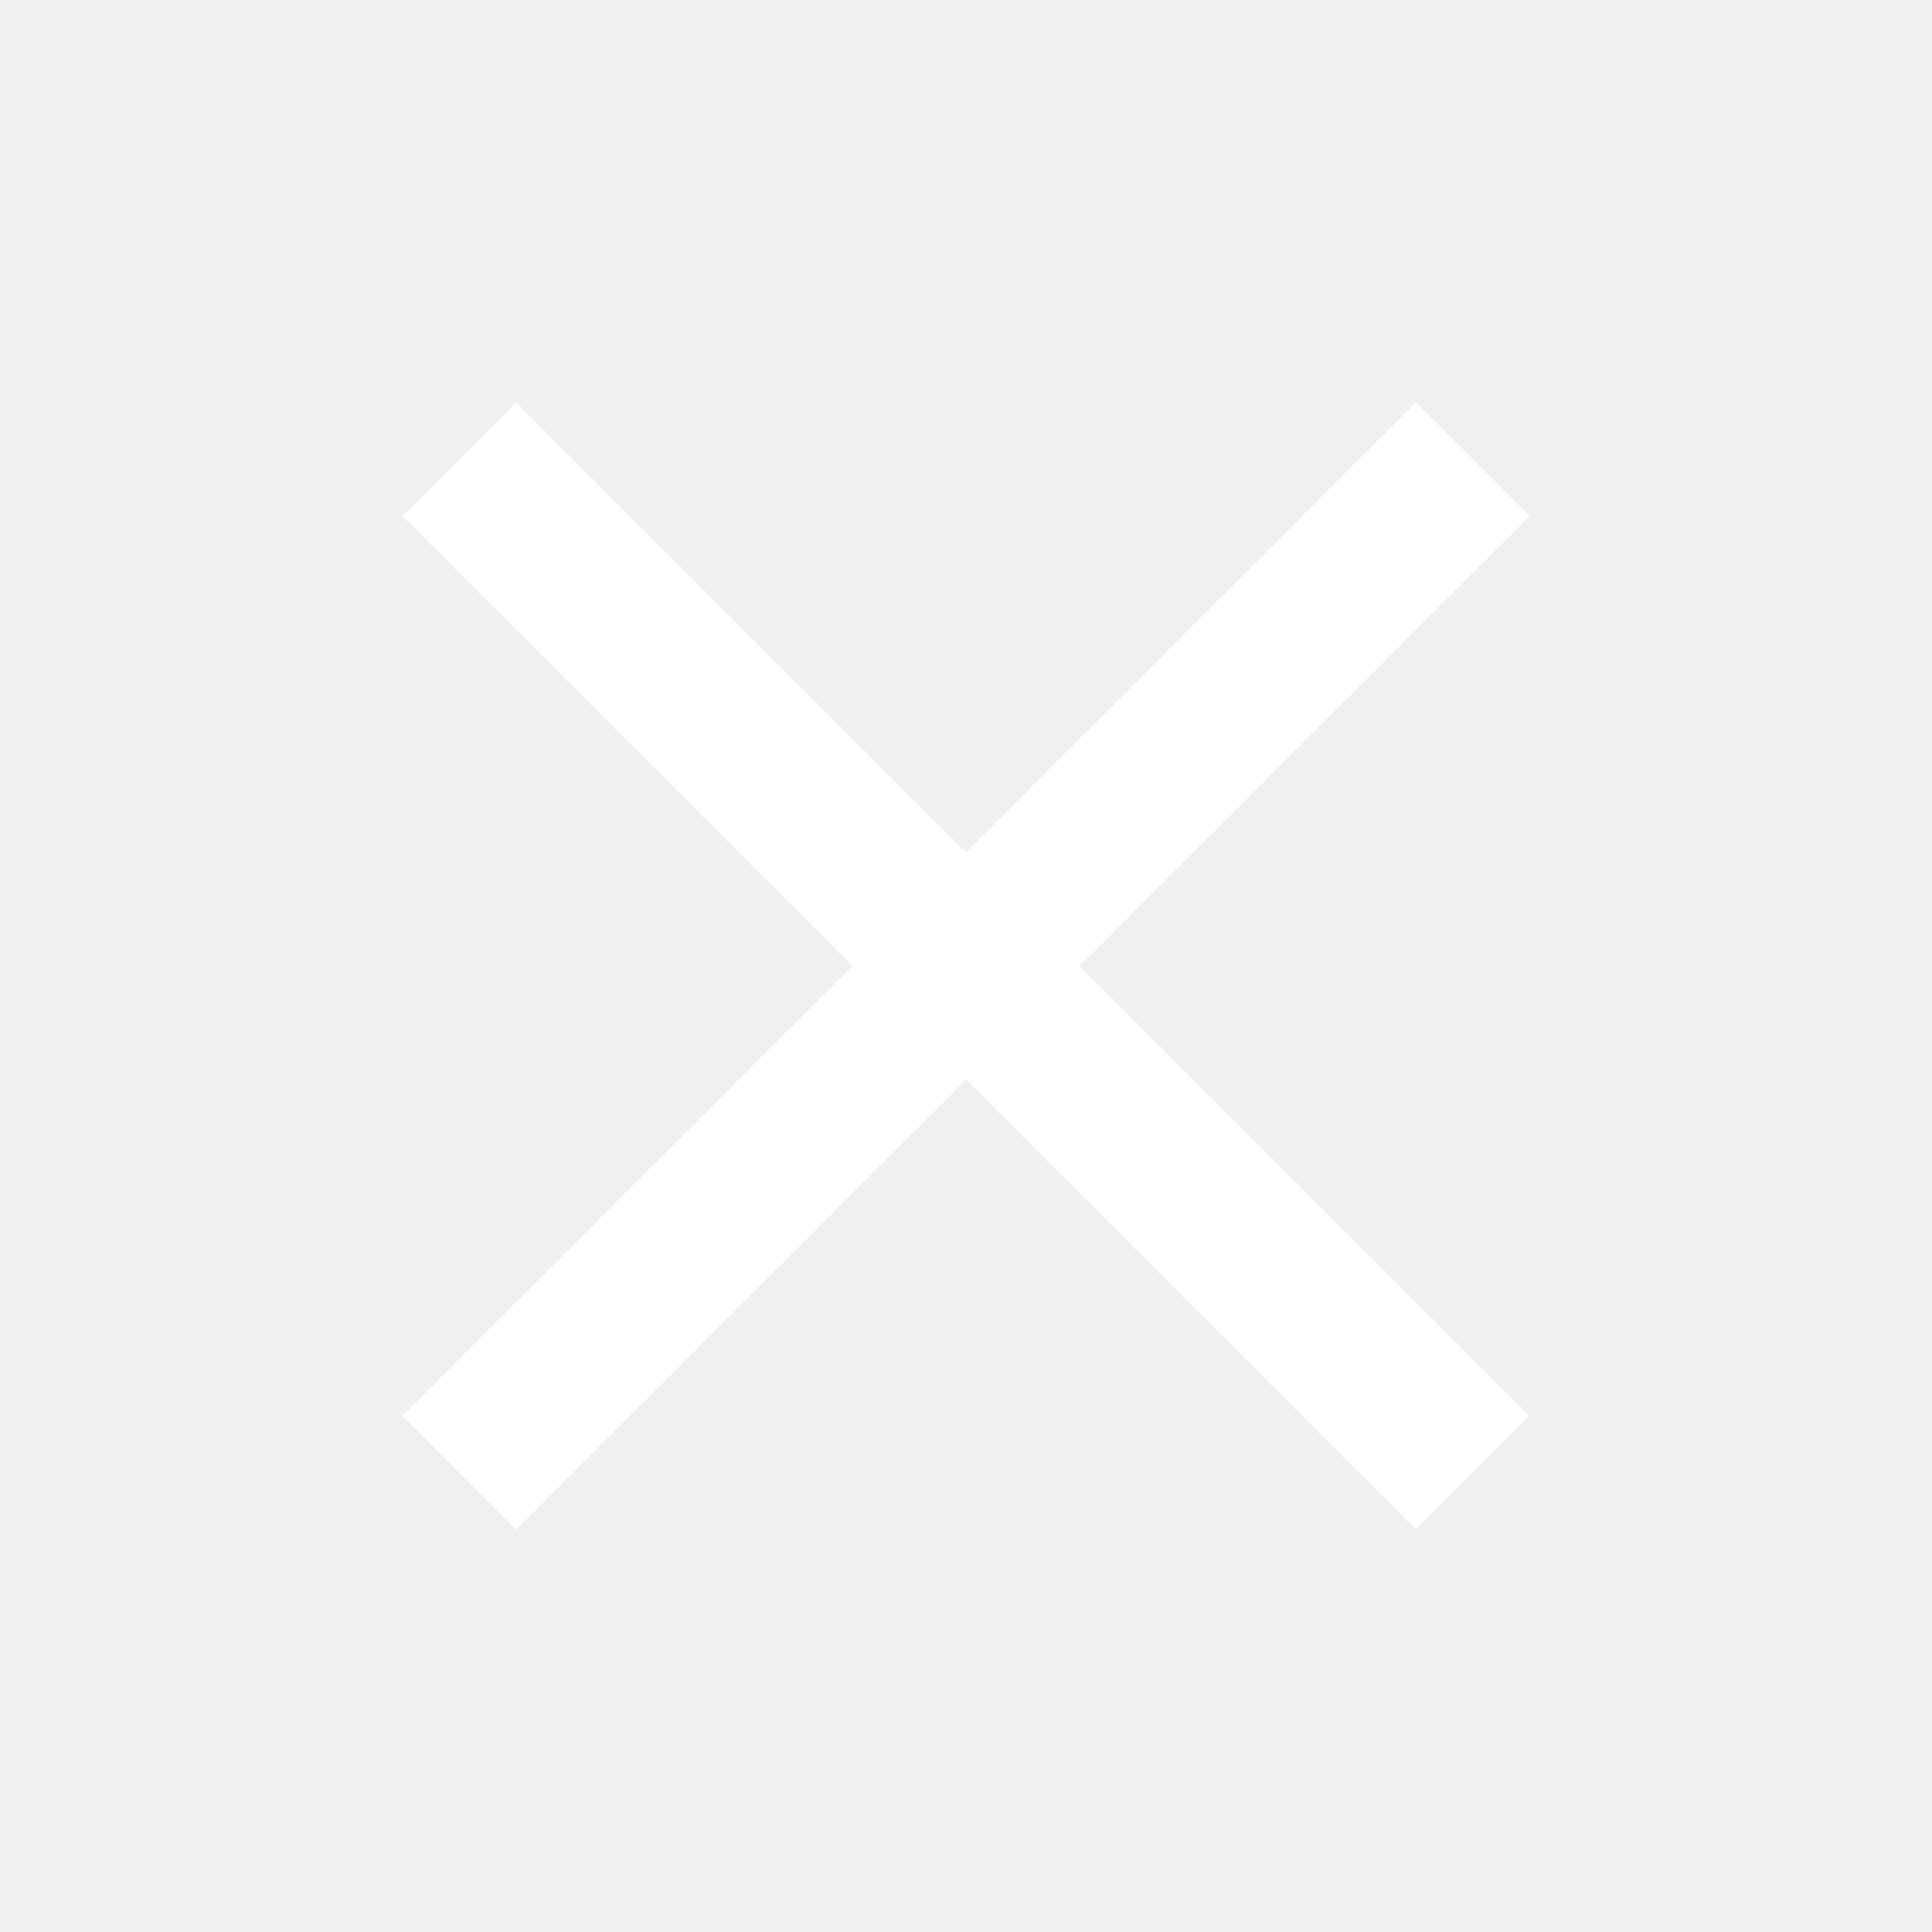
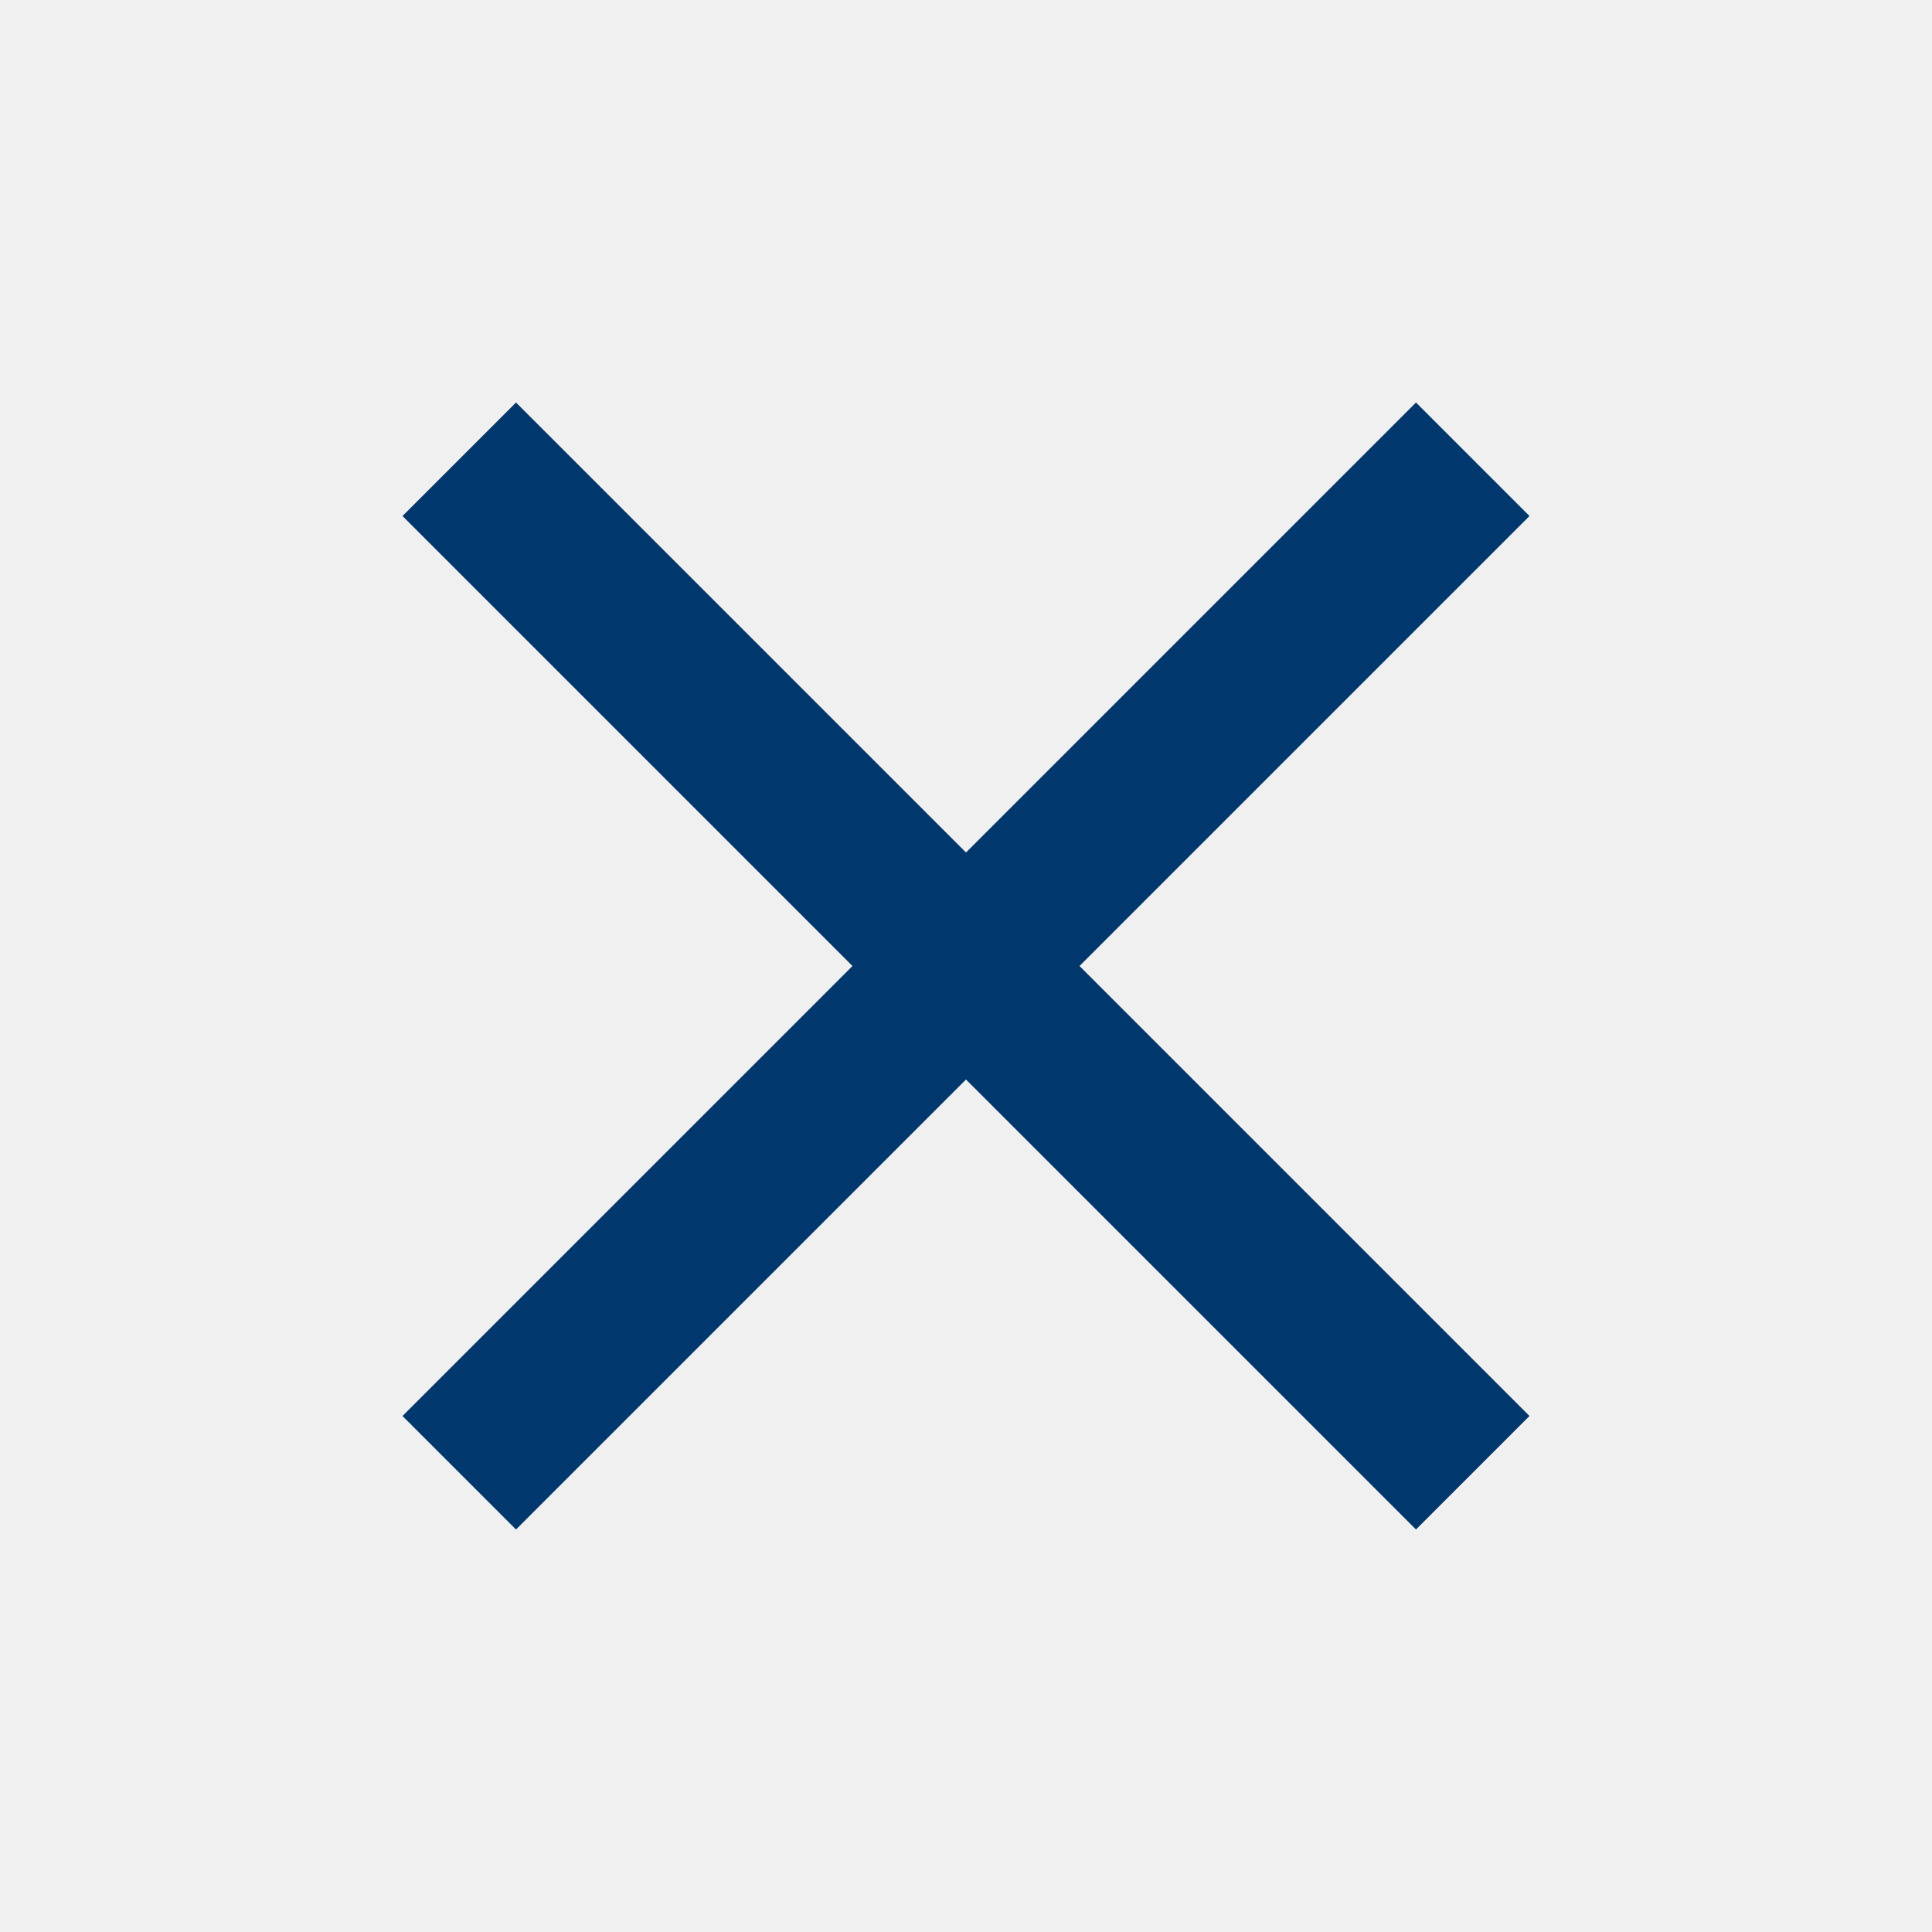
- <svg xmlns="http://www.w3.org/2000/svg" height="24px" viewBox="0 0 24 24" width="24px" fill="#ffffff">
+ <svg xmlns="http://www.w3.org/2000/svg" height="24px" viewBox="0 0 24 24" width="24px" fill="#00386e">
  <path d="M0 0h24v24H0V0z" fill="none" />
  <path d="M19 6.41L17.59 5 12 10.59 6.41 5 5 6.41 10.59 12 5 17.59 6.41 19 12 13.41 17.59 19 19 17.59 13.41 12 19 6.41z" />
</svg>
